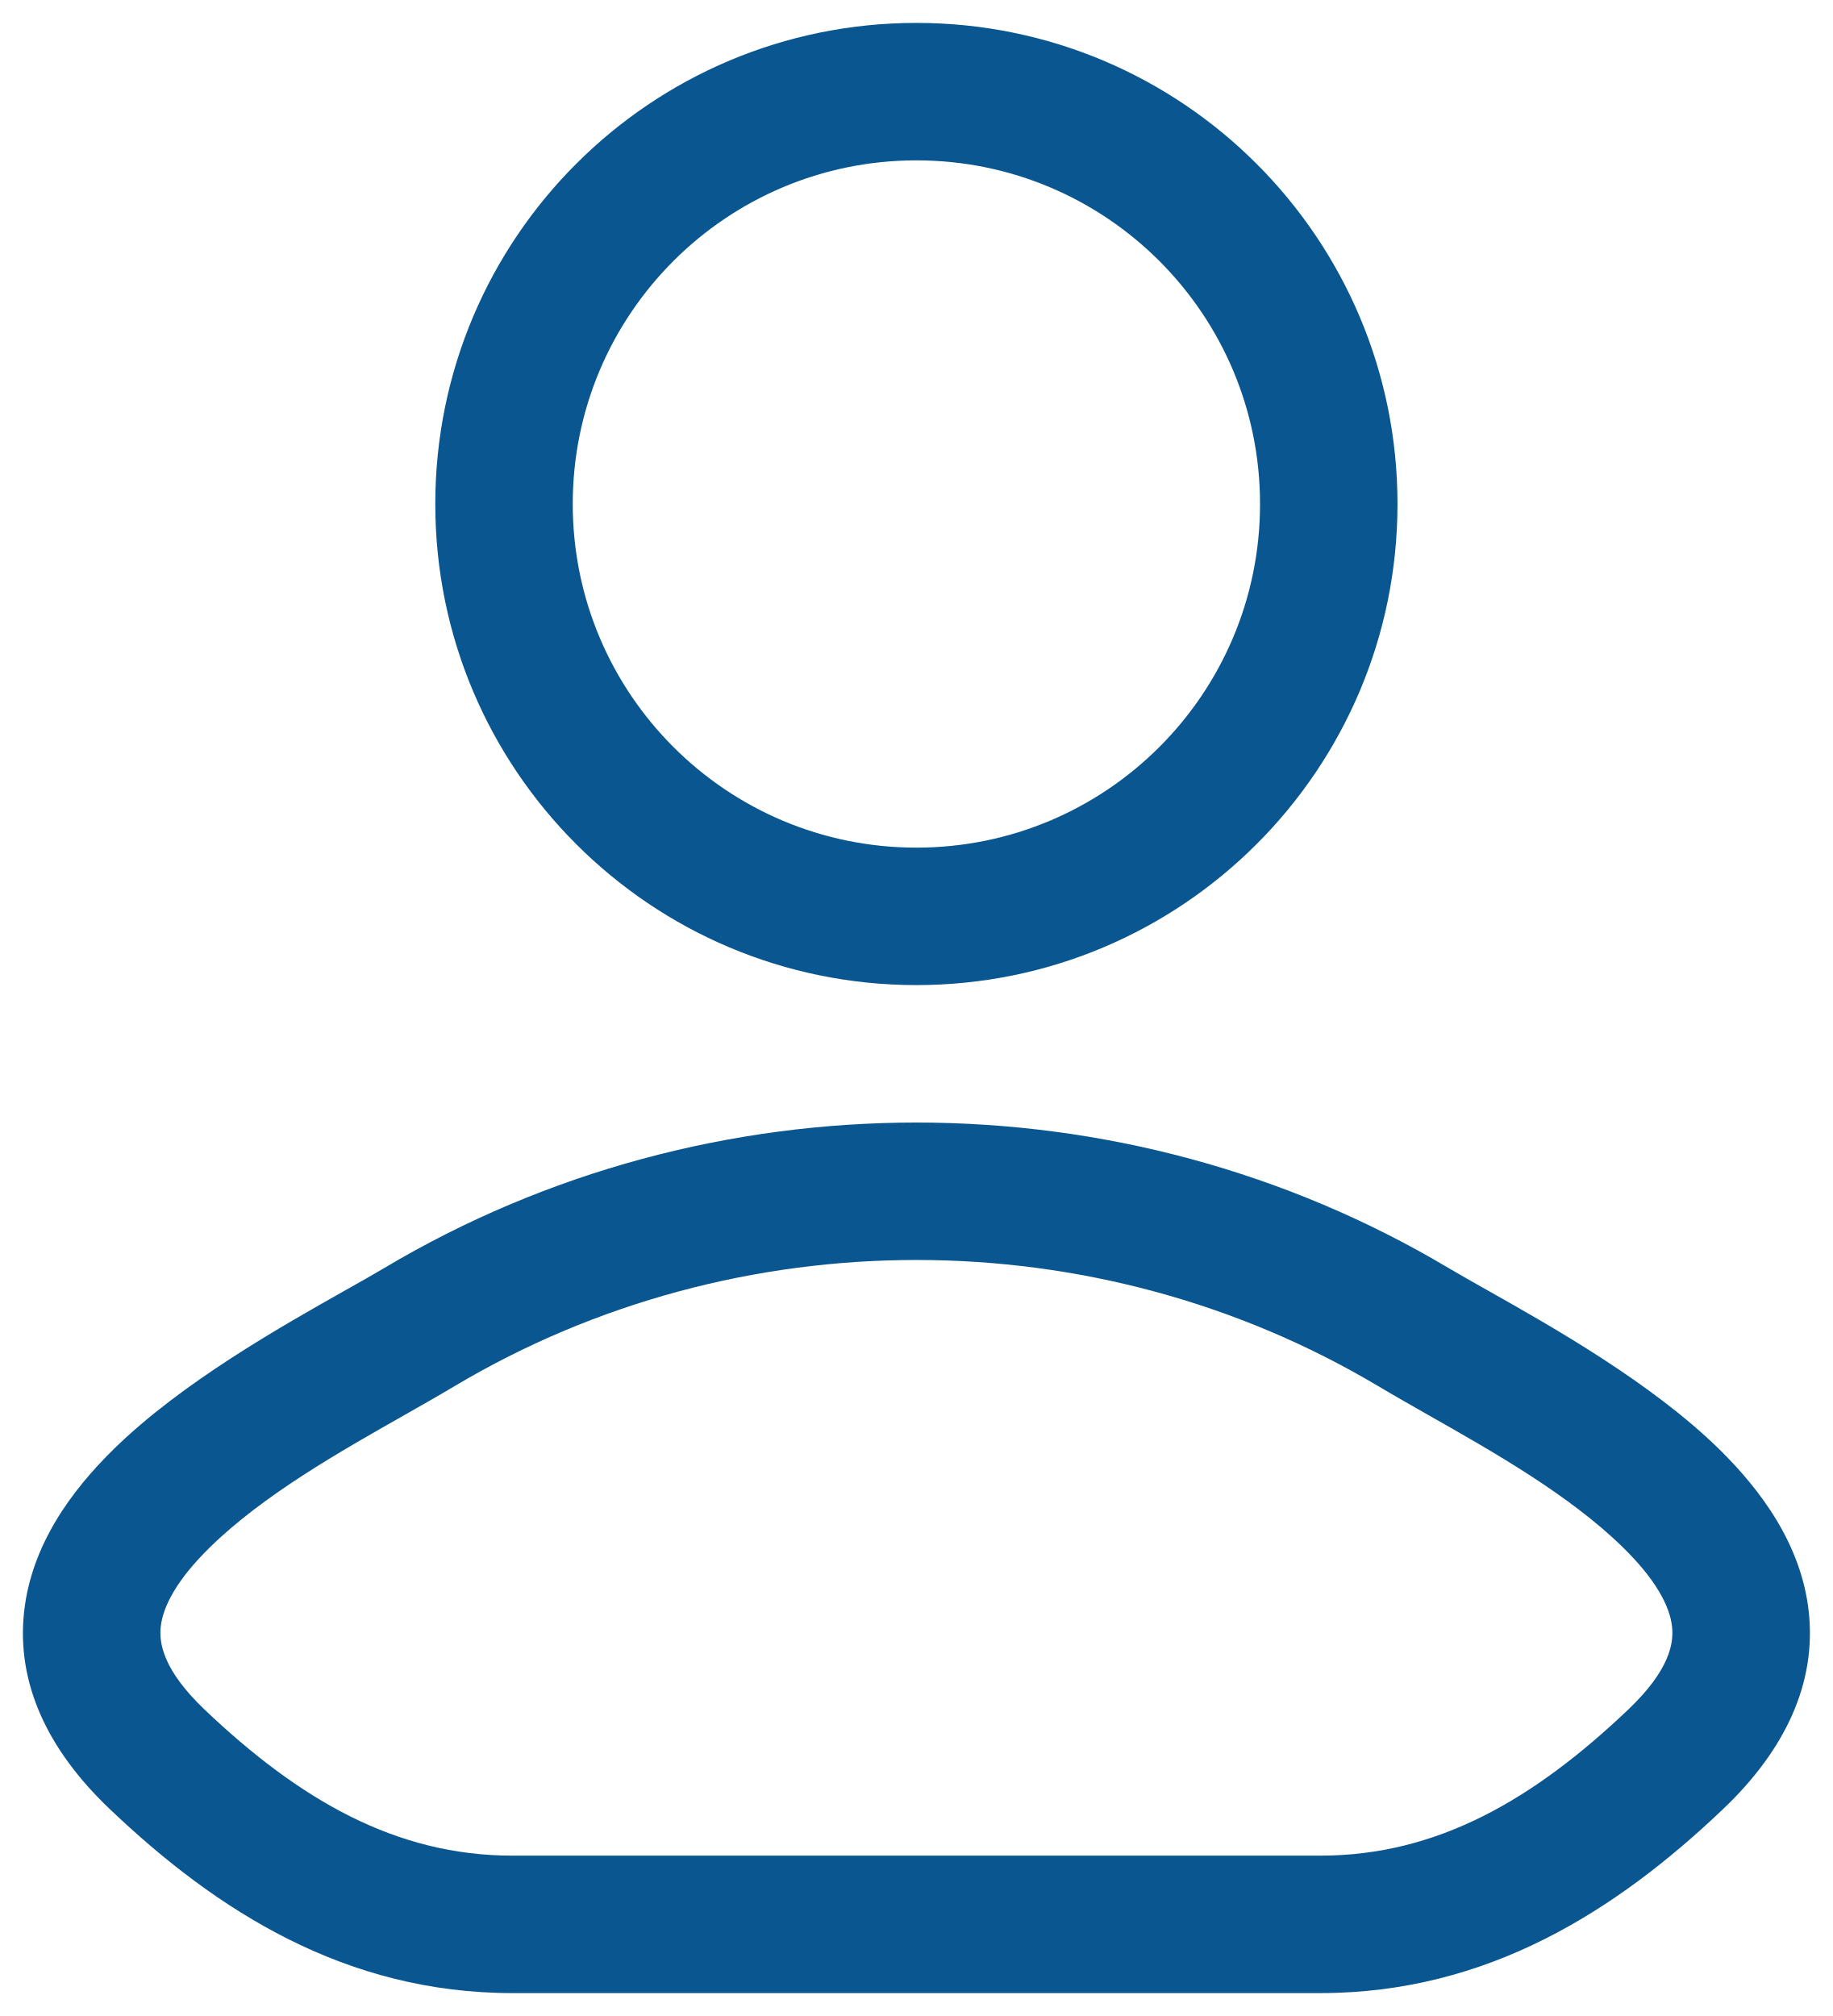
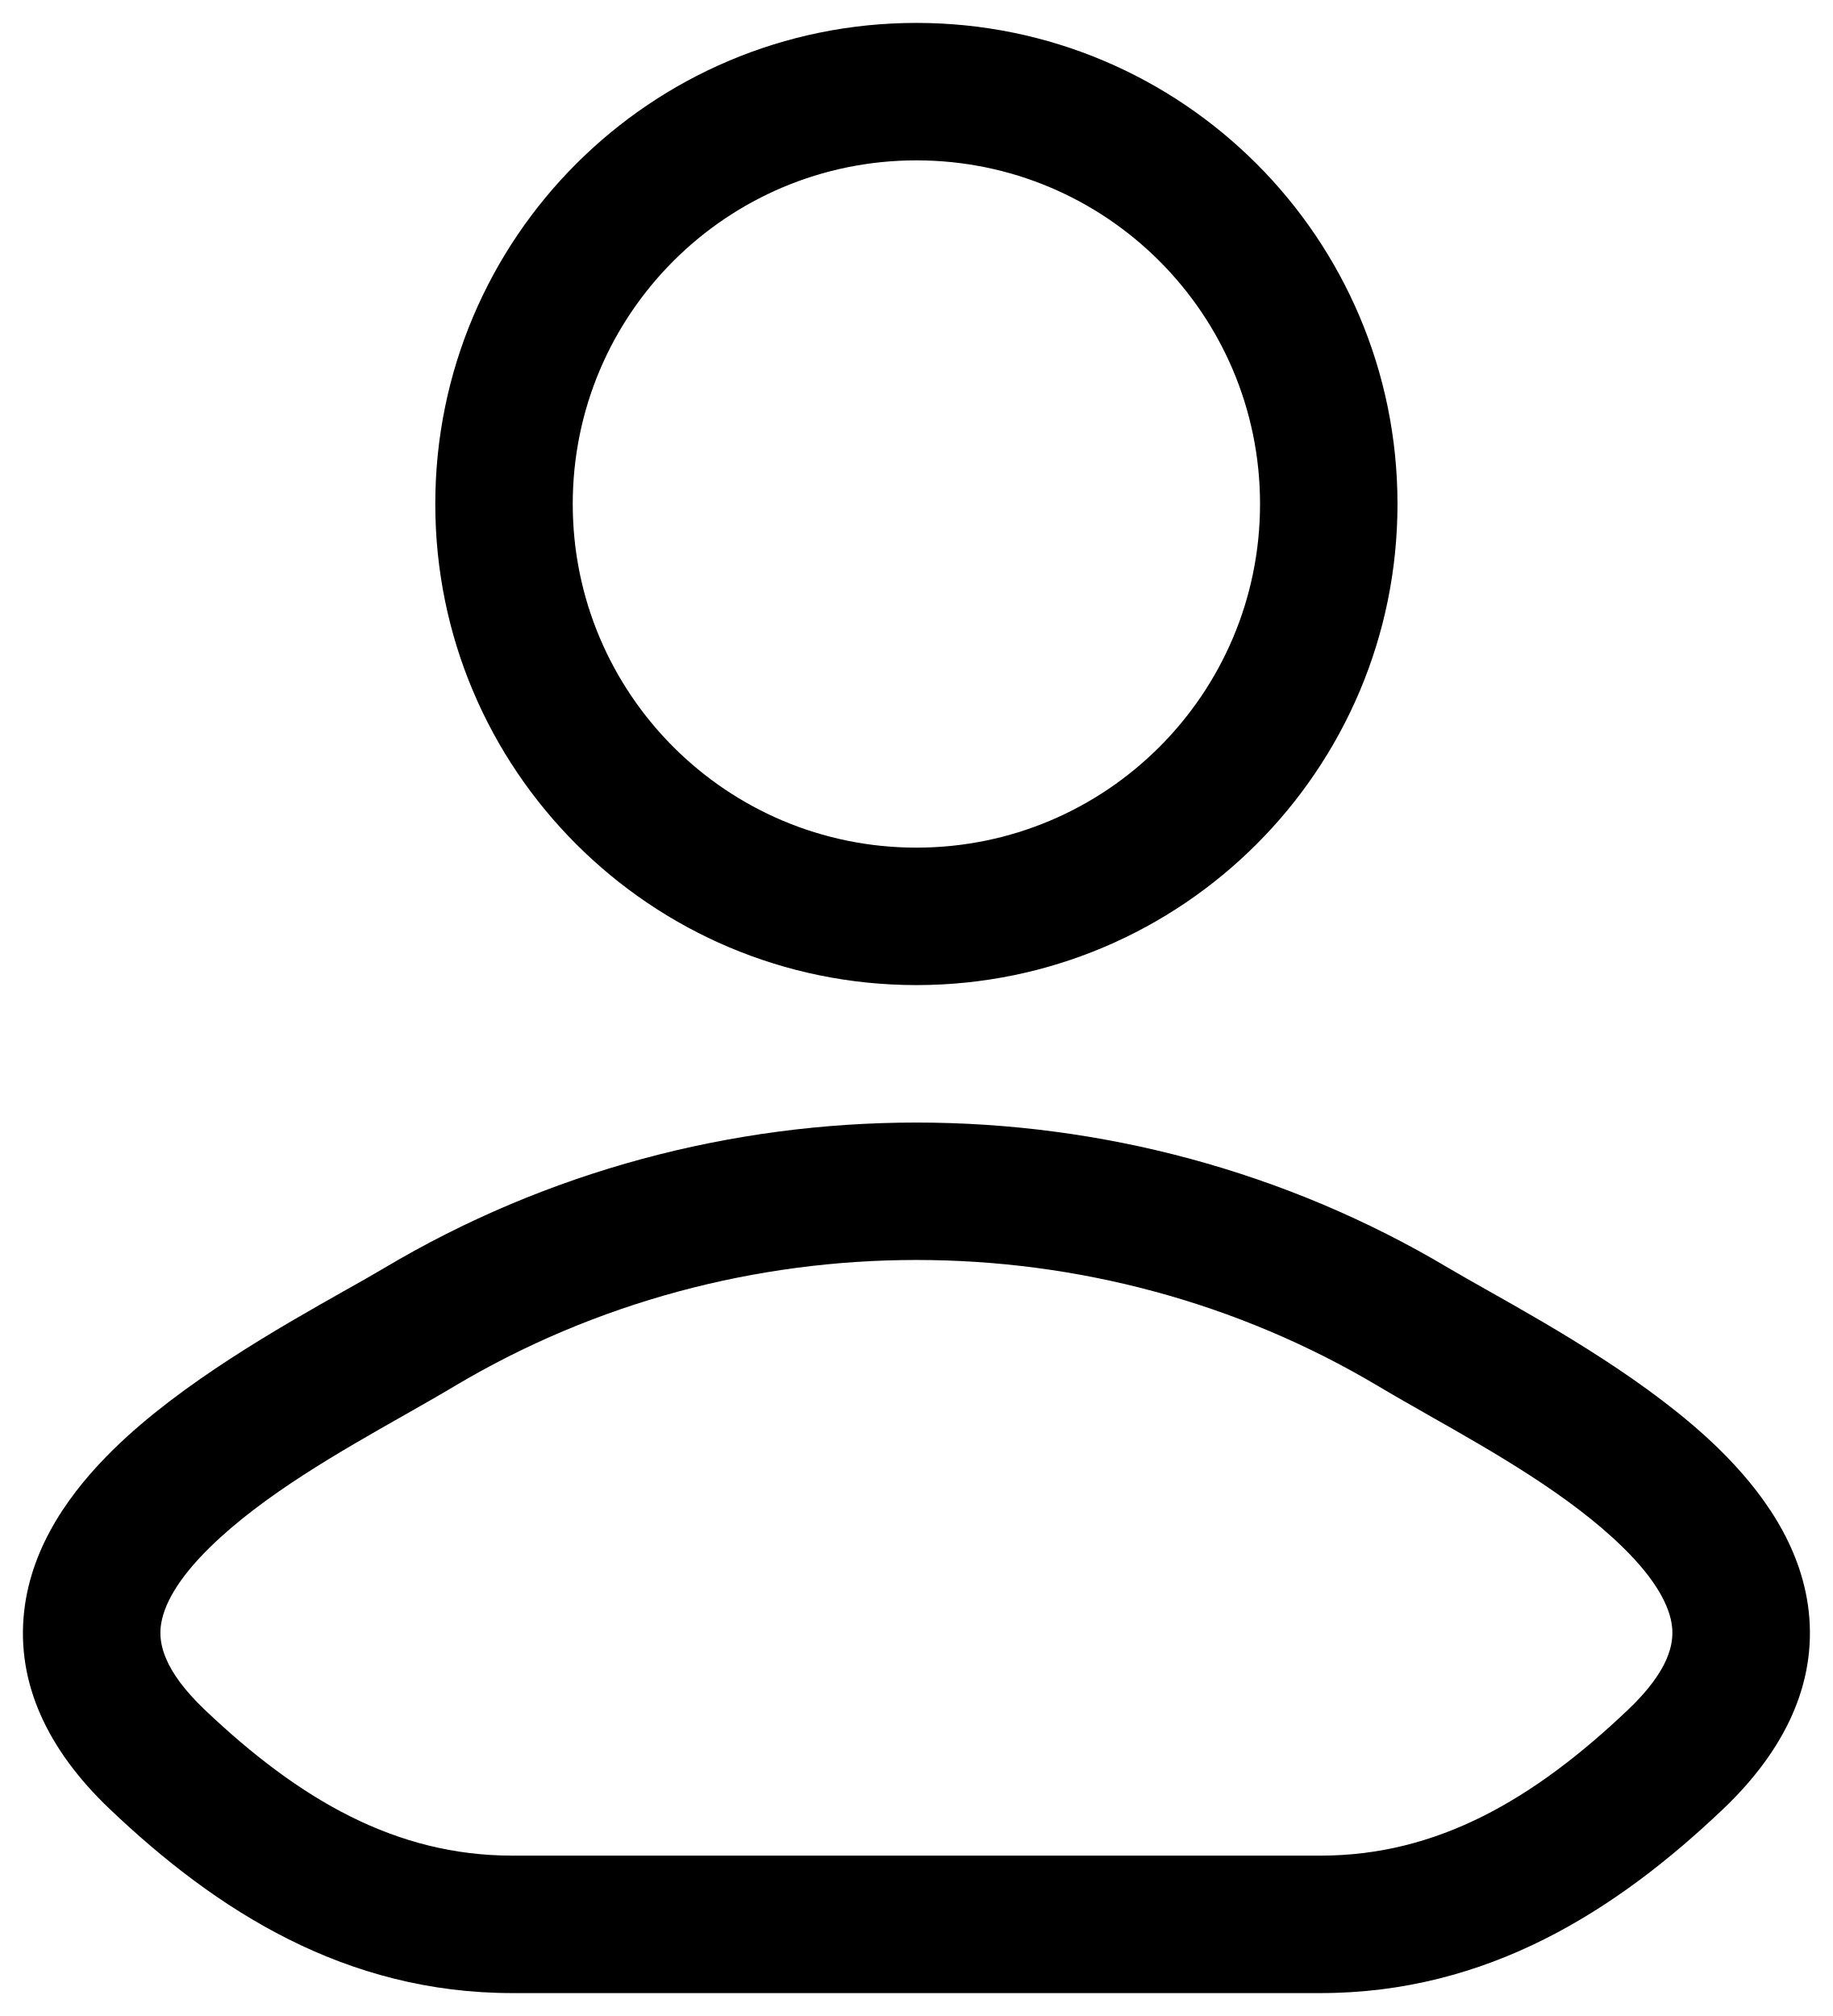
<svg xmlns="http://www.w3.org/2000/svg" width="20" height="22" viewBox="0 0 20 22" fill="none">
-   <path fill-rule="evenodd" clip-rule="evenodd" d="M10 0.25C7.101 0.25 4.75 2.6 4.75 5.5C4.75 8.399 7.101 10.75 10 10.75C12.899 10.75 15.25 8.399 15.25 5.5C15.25 2.6 12.899 0.25 10 0.25ZM6.25 5.5C6.25 3.429 7.929 1.75 10 1.75C12.071 1.75 13.75 3.429 13.75 5.5C13.75 7.571 12.071 9.25 10 9.25C7.929 9.25 6.25 7.571 6.25 5.5Z" fill="#095690" />
-   <path fill-rule="evenodd" clip-rule="evenodd" d="M16.229 14.079C16.066 13.987 15.923 13.906 15.806 13.837C12.252 11.721 7.748 11.721 4.194 13.837C4.078 13.906 3.934 13.988 3.771 14.079C3.059 14.481 1.981 15.089 1.243 15.812C0.781 16.264 0.343 16.859 0.263 17.589C0.178 18.365 0.516 19.093 1.196 19.74C2.367 20.856 3.773 21.75 5.591 21.75H14.409C16.228 21.75 17.633 20.856 18.805 19.74C19.484 19.093 19.822 18.365 19.738 17.589C19.658 16.859 19.219 16.264 18.758 15.812C18.019 15.089 16.942 14.481 16.229 14.079ZM4.961 15.126C8.043 13.291 11.958 13.291 15.039 15.126C15.207 15.226 15.391 15.33 15.583 15.44C16.296 15.844 17.128 16.316 17.708 16.884C18.068 17.236 18.222 17.527 18.246 17.752C18.266 17.93 18.221 18.224 17.77 18.654C16.734 19.64 15.682 20.25 14.409 20.25H5.591C4.319 20.25 3.266 19.64 2.23 18.654C1.78 18.224 1.734 17.93 1.754 17.752C1.779 17.527 1.932 17.236 2.292 16.884C2.872 16.316 3.704 15.844 4.417 15.44C4.61 15.33 4.794 15.226 4.961 15.126Z" fill="#095690" />
+   <path fill-rule="evenodd" clip-rule="evenodd" d="M10 0.25C7.101 0.25 4.75 2.6 4.75 5.5C4.75 8.399 7.101 10.75 10 10.75C12.899 10.75 15.25 8.399 15.25 5.5C15.25 2.6 12.899 0.25 10 0.25ZM6.25 5.5C6.25 3.429 7.929 1.75 10 1.75C12.071 1.75 13.75 3.429 13.75 5.5C13.75 7.571 12.071 9.25 10 9.25C7.929 9.25 6.25 7.571 6.25 5.5Z" fill="currentColor" />
+   <path fill-rule="evenodd" clip-rule="evenodd" d="M16.229 14.079C16.066 13.987 15.923 13.906 15.806 13.837C12.252 11.721 7.748 11.721 4.194 13.837C4.078 13.906 3.934 13.988 3.771 14.079C3.059 14.481 1.981 15.089 1.243 15.812C0.781 16.264 0.343 16.859 0.263 17.589C0.178 18.365 0.516 19.093 1.196 19.74C2.367 20.856 3.773 21.75 5.591 21.75H14.409C16.228 21.75 17.633 20.856 18.805 19.74C19.484 19.093 19.822 18.365 19.738 17.589C19.658 16.859 19.219 16.264 18.758 15.812C18.019 15.089 16.942 14.481 16.229 14.079ZM4.961 15.126C8.043 13.291 11.958 13.291 15.039 15.126C15.207 15.226 15.391 15.33 15.583 15.44C16.296 15.844 17.128 16.316 17.708 16.884C18.068 17.236 18.222 17.527 18.246 17.752C18.266 17.93 18.221 18.224 17.77 18.654C16.734 19.64 15.682 20.25 14.409 20.25H5.591C4.319 20.25 3.266 19.64 2.23 18.654C1.78 18.224 1.734 17.93 1.754 17.752C1.779 17.527 1.932 17.236 2.292 16.884C2.872 16.316 3.704 15.844 4.417 15.44C4.61 15.33 4.794 15.226 4.961 15.126Z" fill="currentColor" />
</svg>
